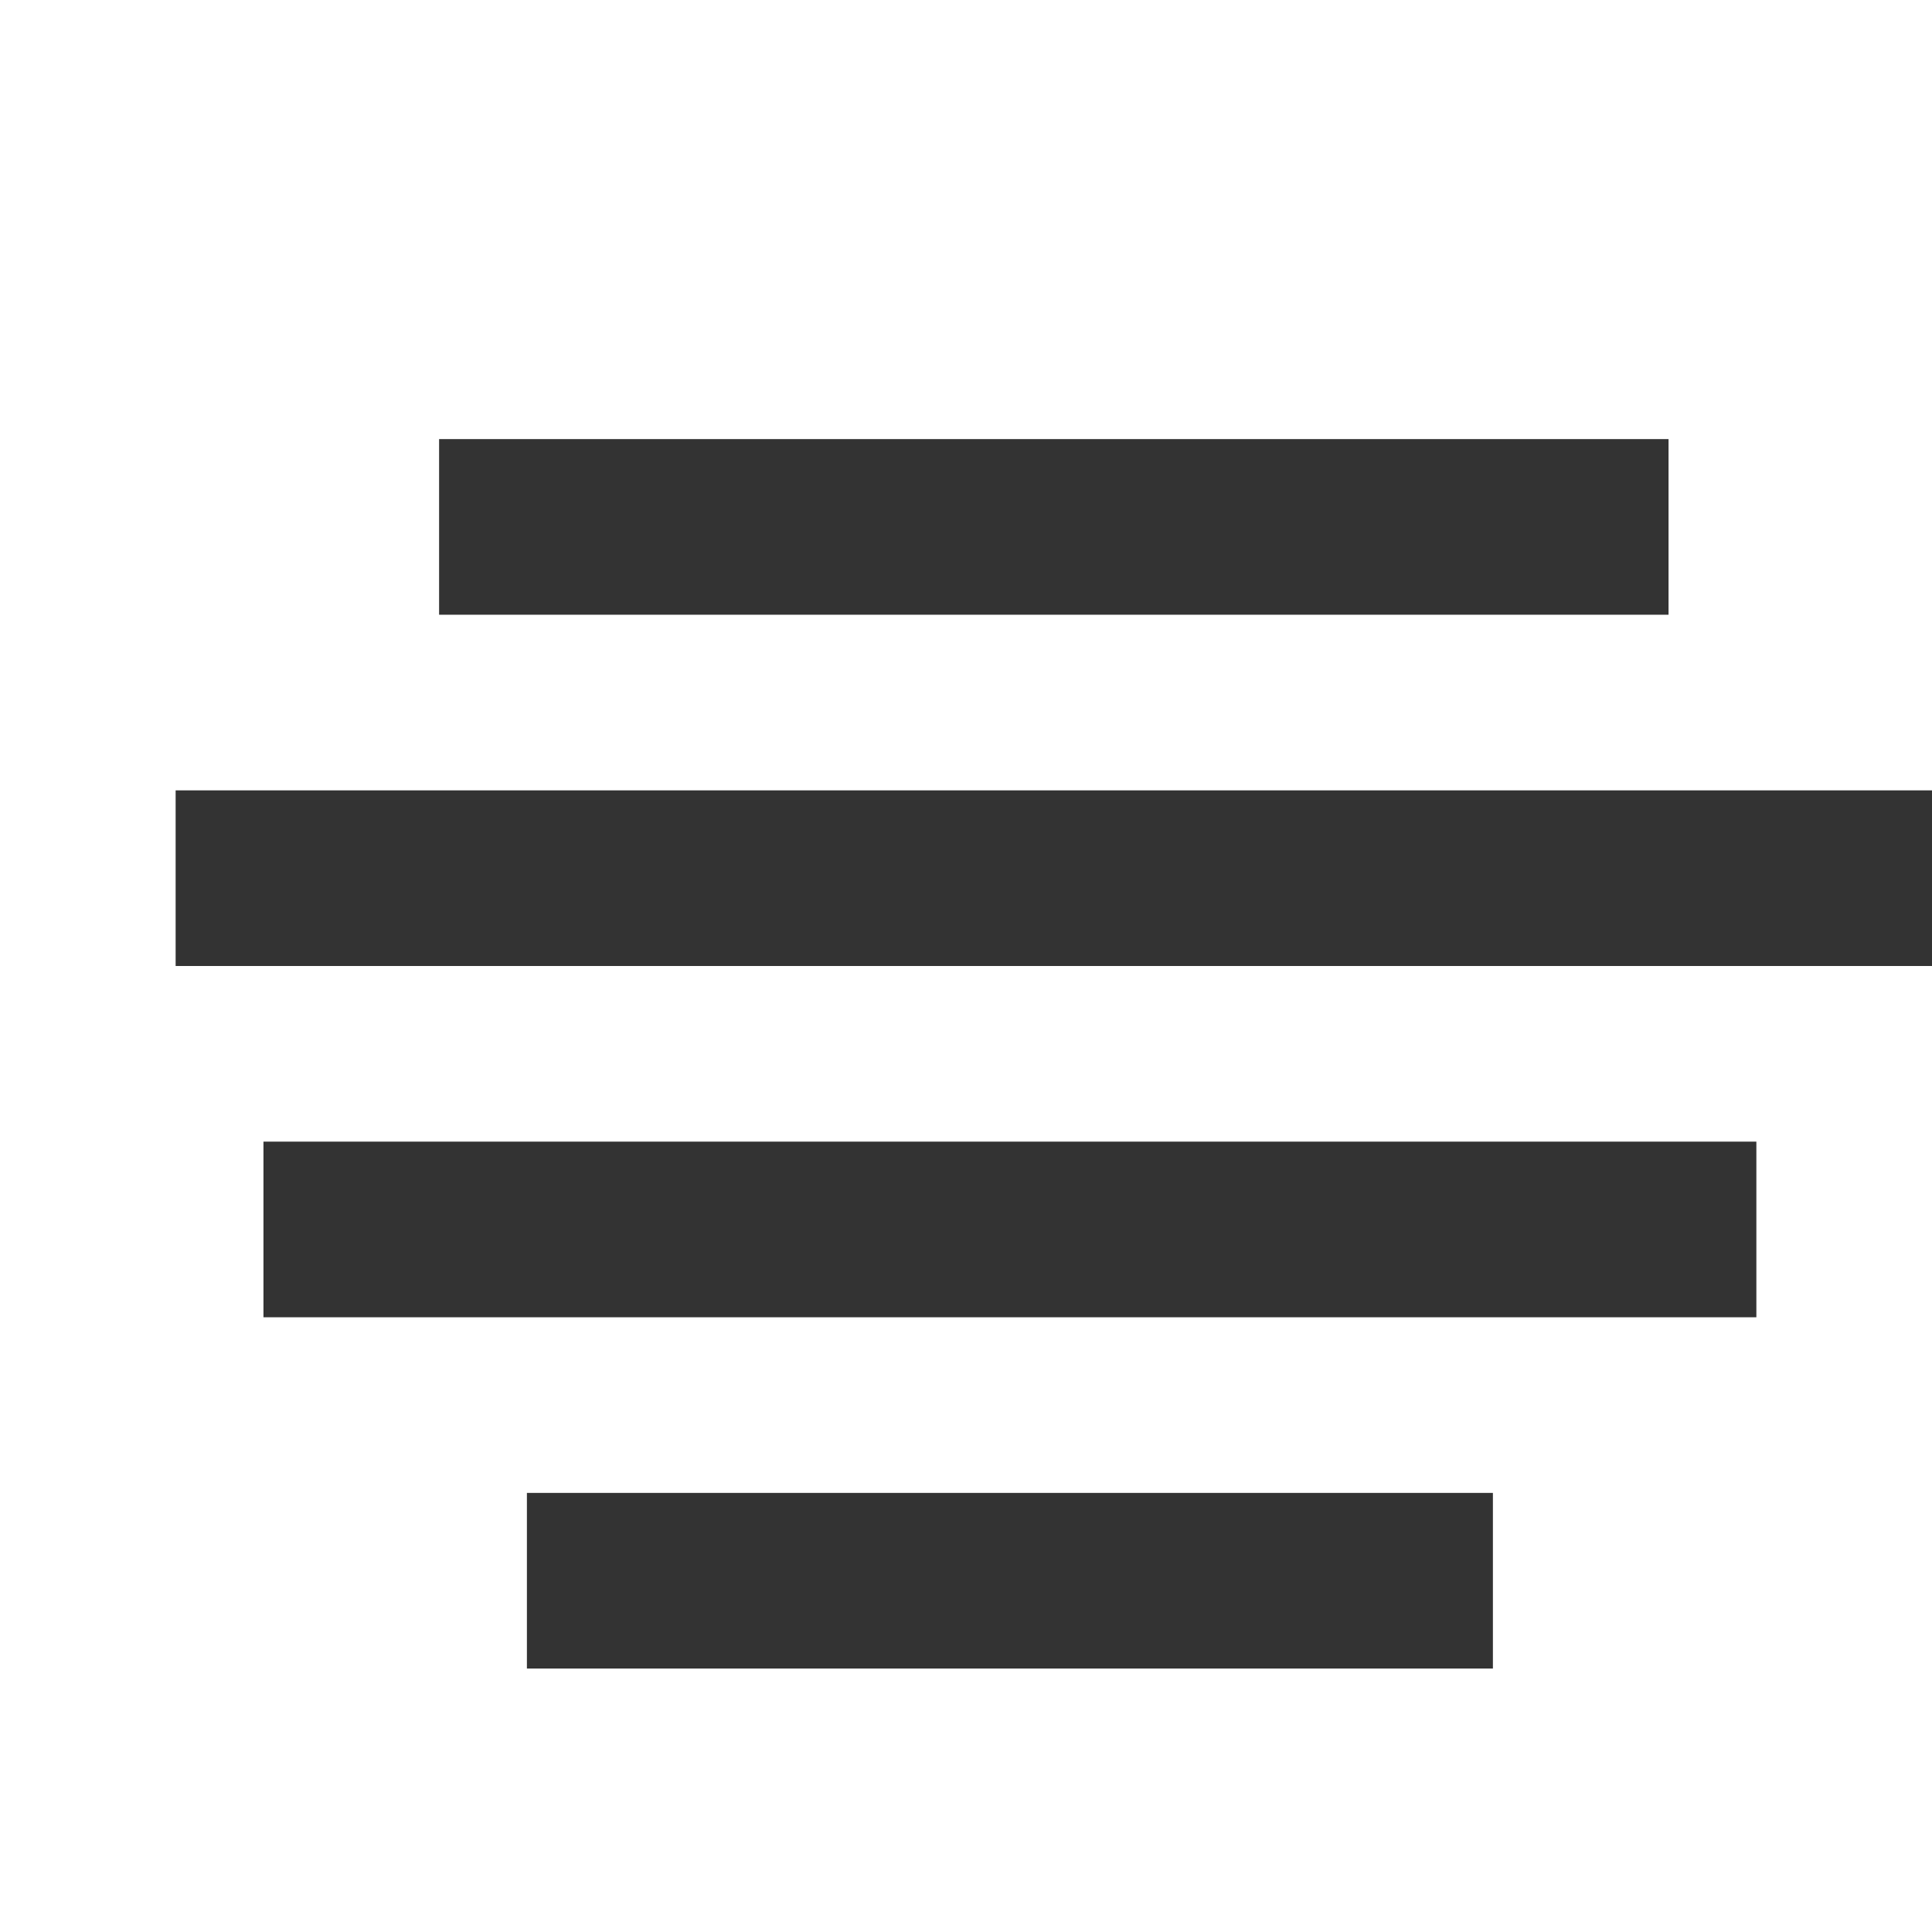
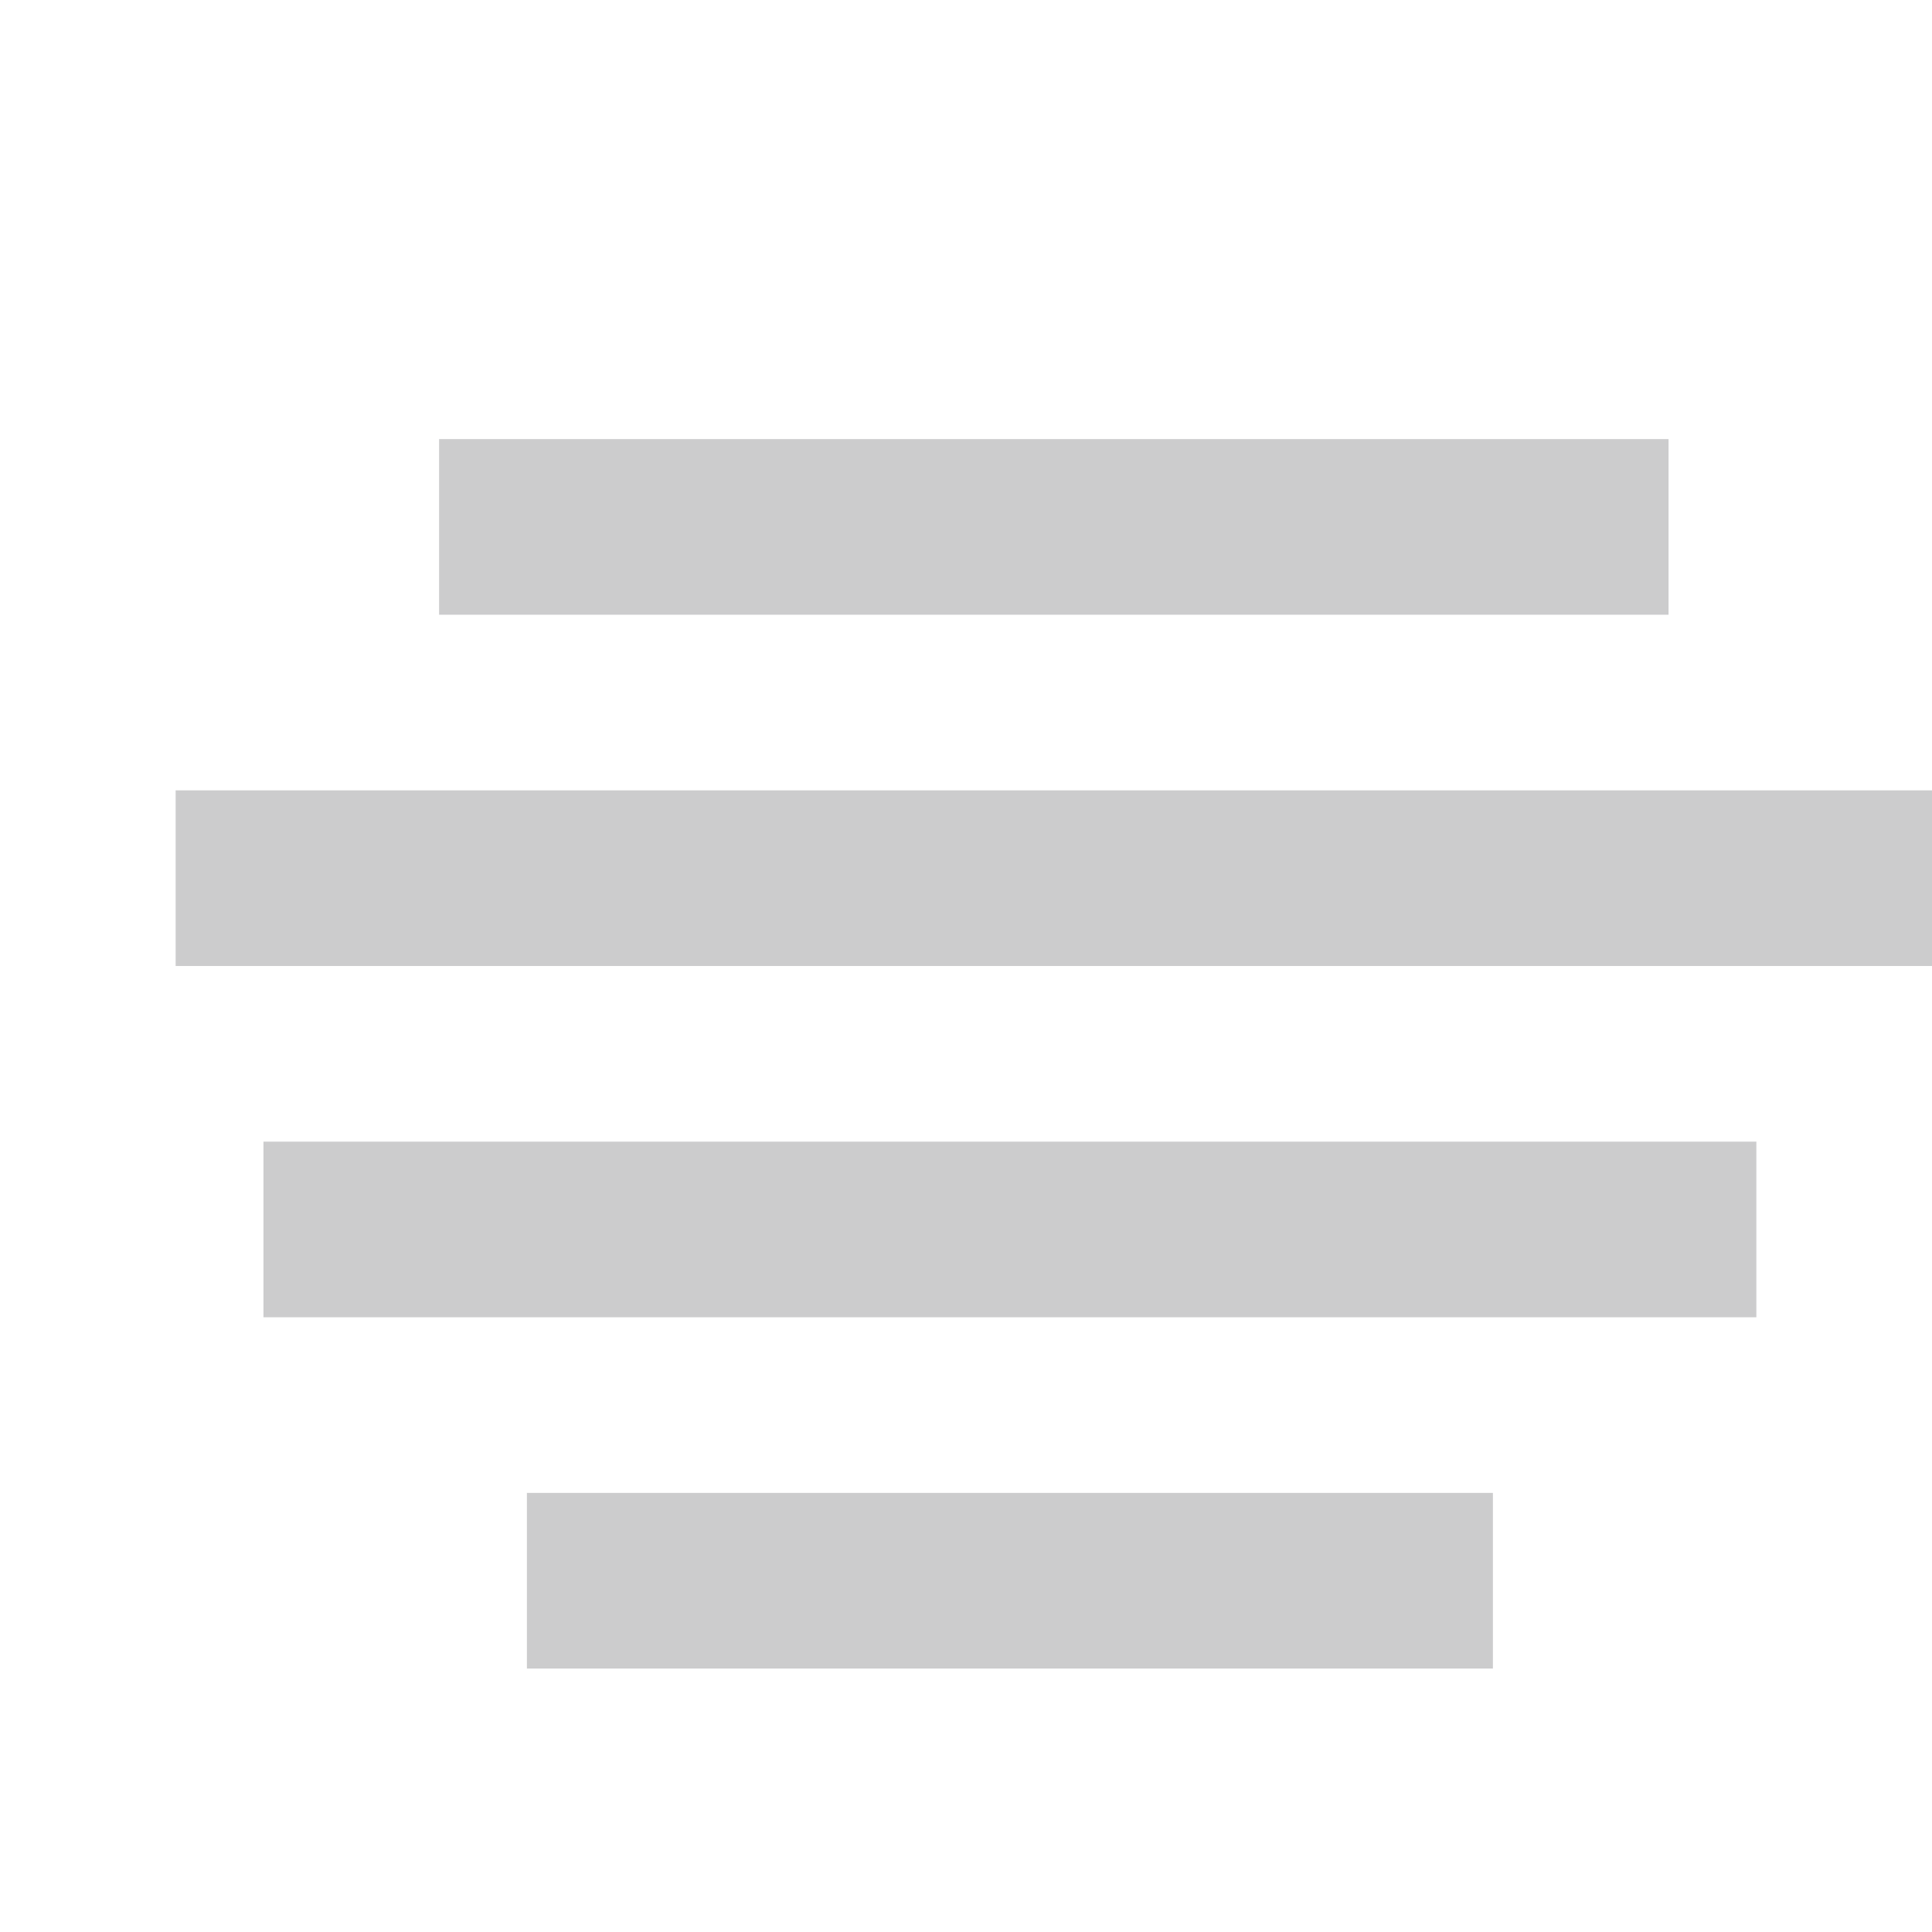
<svg xmlns="http://www.w3.org/2000/svg" version="1.1" width="22" height="22">
-   <rect x="5" y="5" width="14" height="2" style="fill:#333333;fill-opacity:1;stroke:none" />
-   <rect x="2" y="9" width="20" height="2" style="fill:#333333;fill-opacity:1;stroke:none" />
-   <rect x="3" y="13" width="17" height="2" style="fill:#333333;fill-opacity:1;stroke:none" />
-   <rect x="6" y="17" width="11" height="2" style="fill:#333333;fill-opacity:1;stroke:none" />
+   <rect x="5" y="5" width="14" height="2" style="fill:#cccccd;fill-opacity:1;stroke:none" />
+   <rect x="2" y="9" width="20" height="2" style="fill:#cccccd;fill-opacity:1;stroke:none" />
+   <rect x="3" y="13" width="17" height="2" style="fill:#cccccd;fill-opacity:1;stroke:none" />
+   <rect x="6" y="17" width="11" height="2" style="fill:#cccccd;fill-opacity:1;stroke:none" />
</svg>
